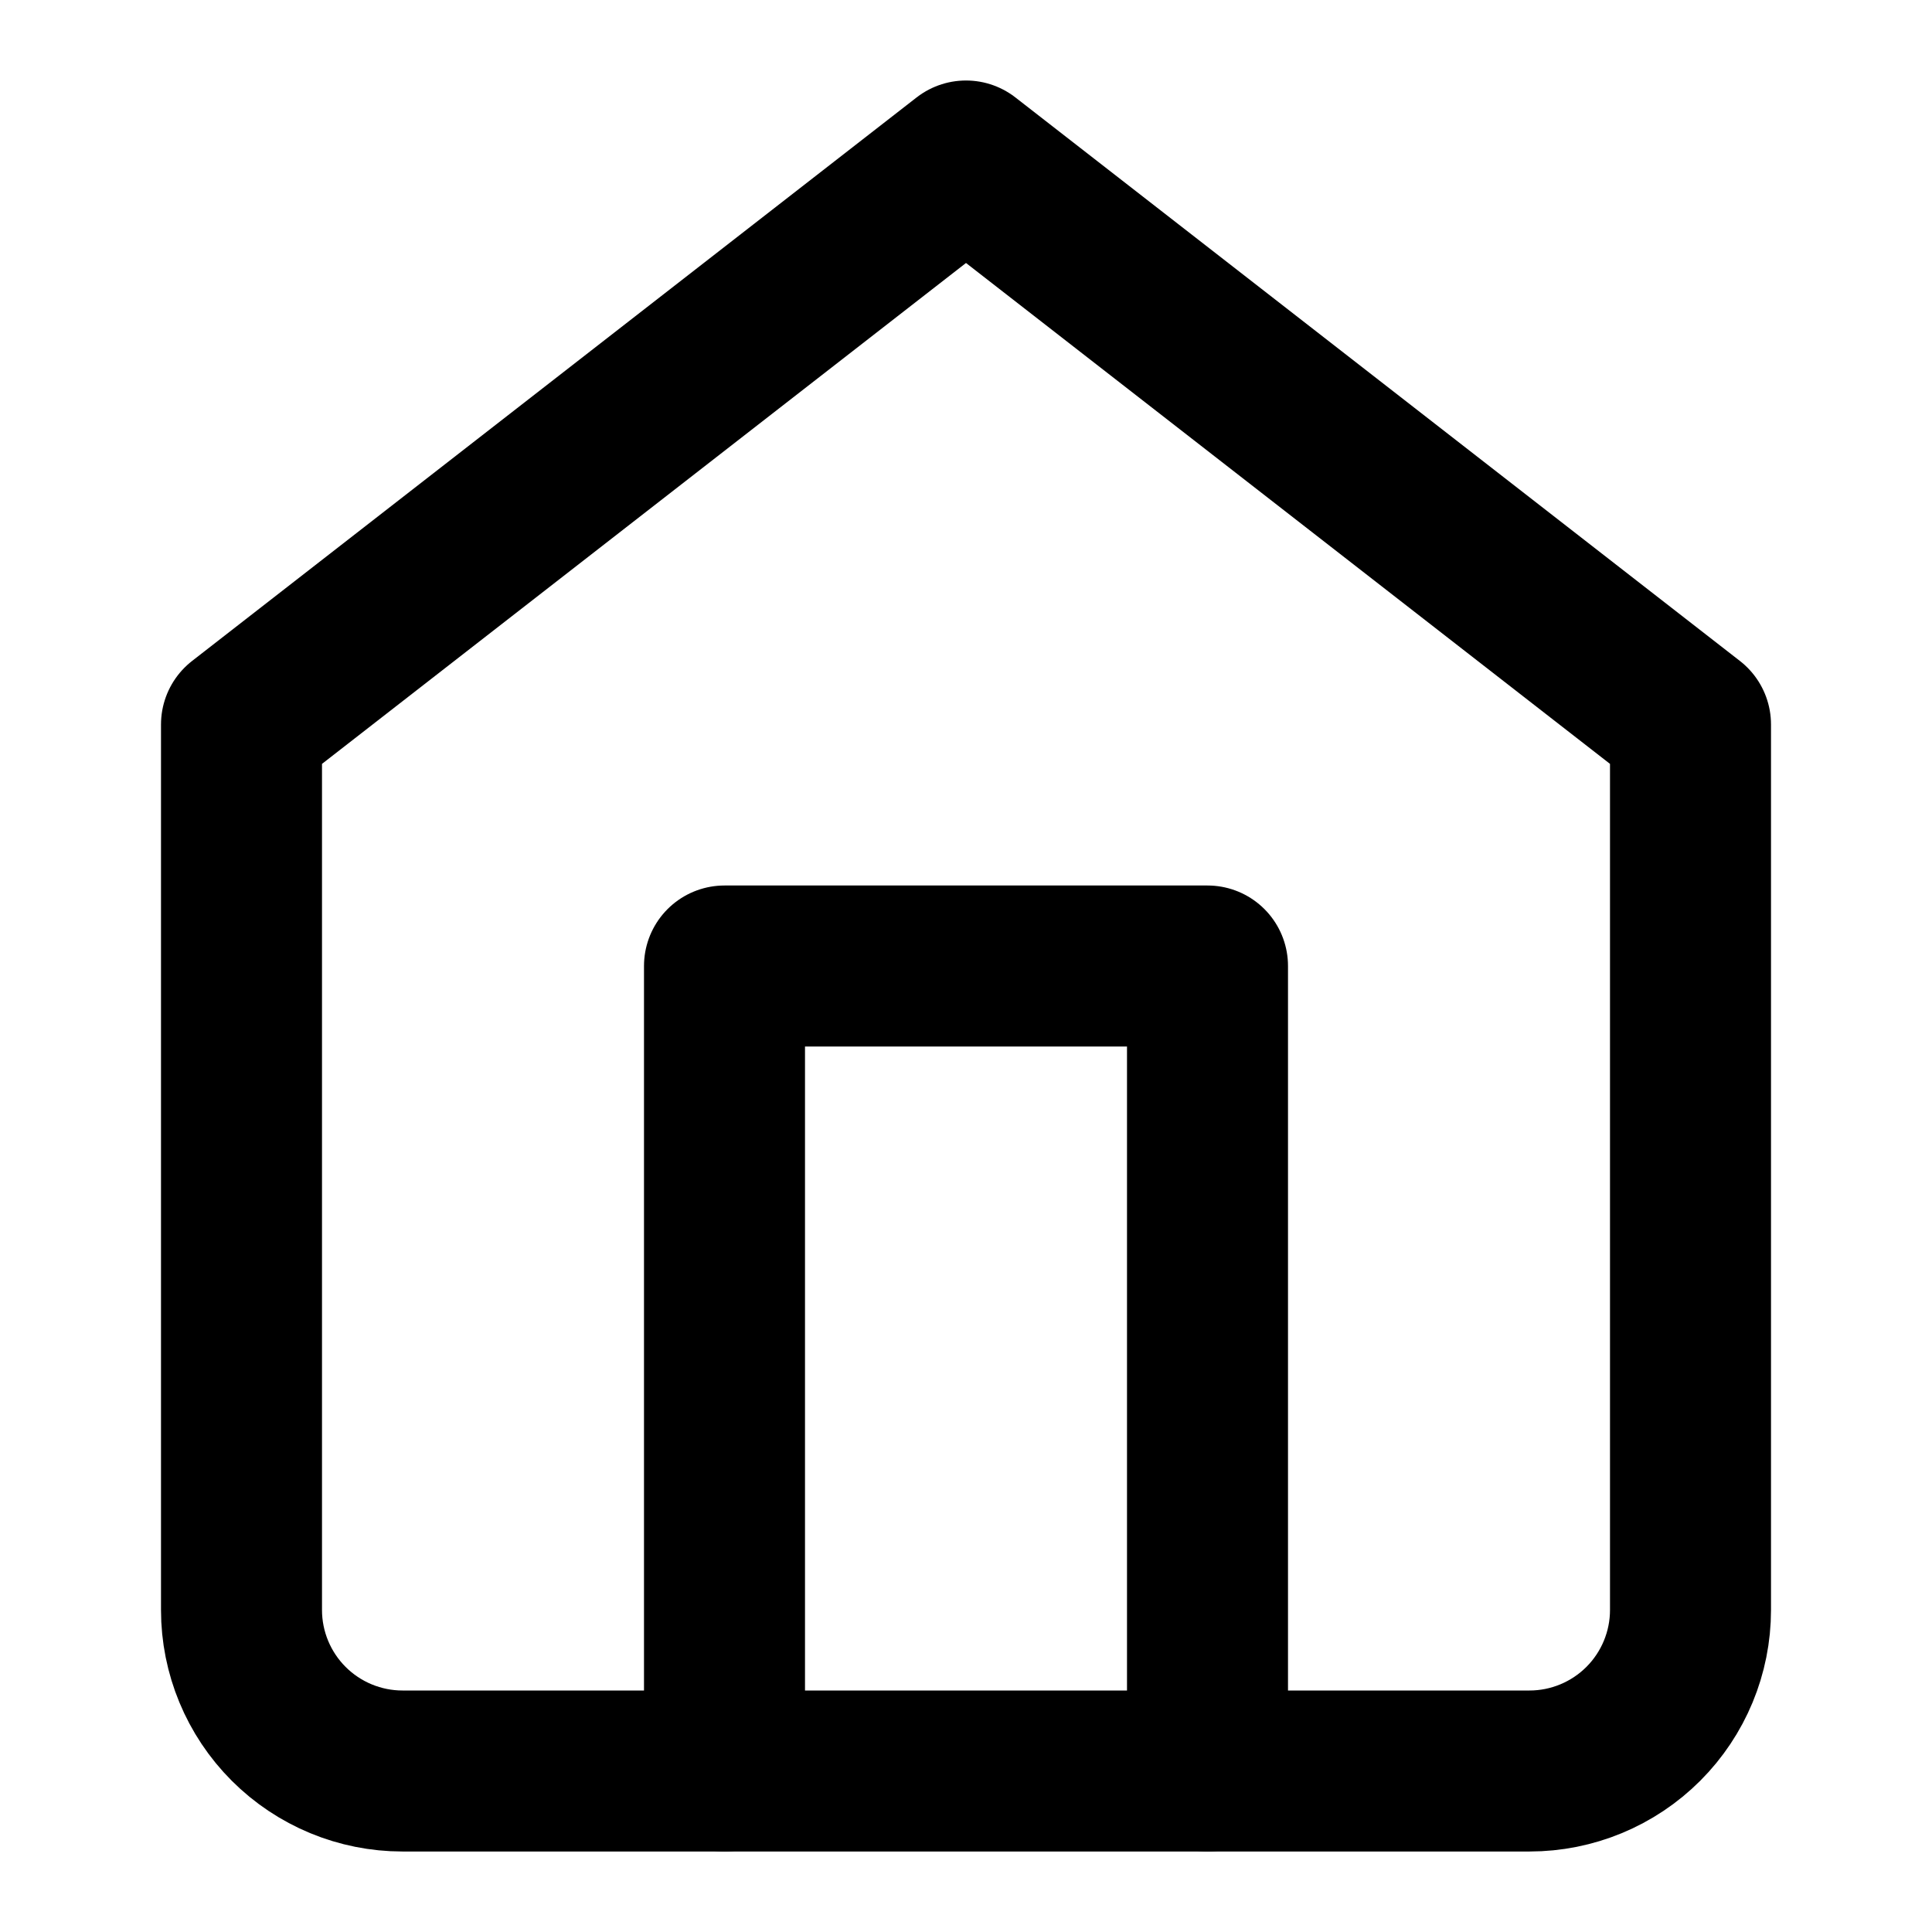
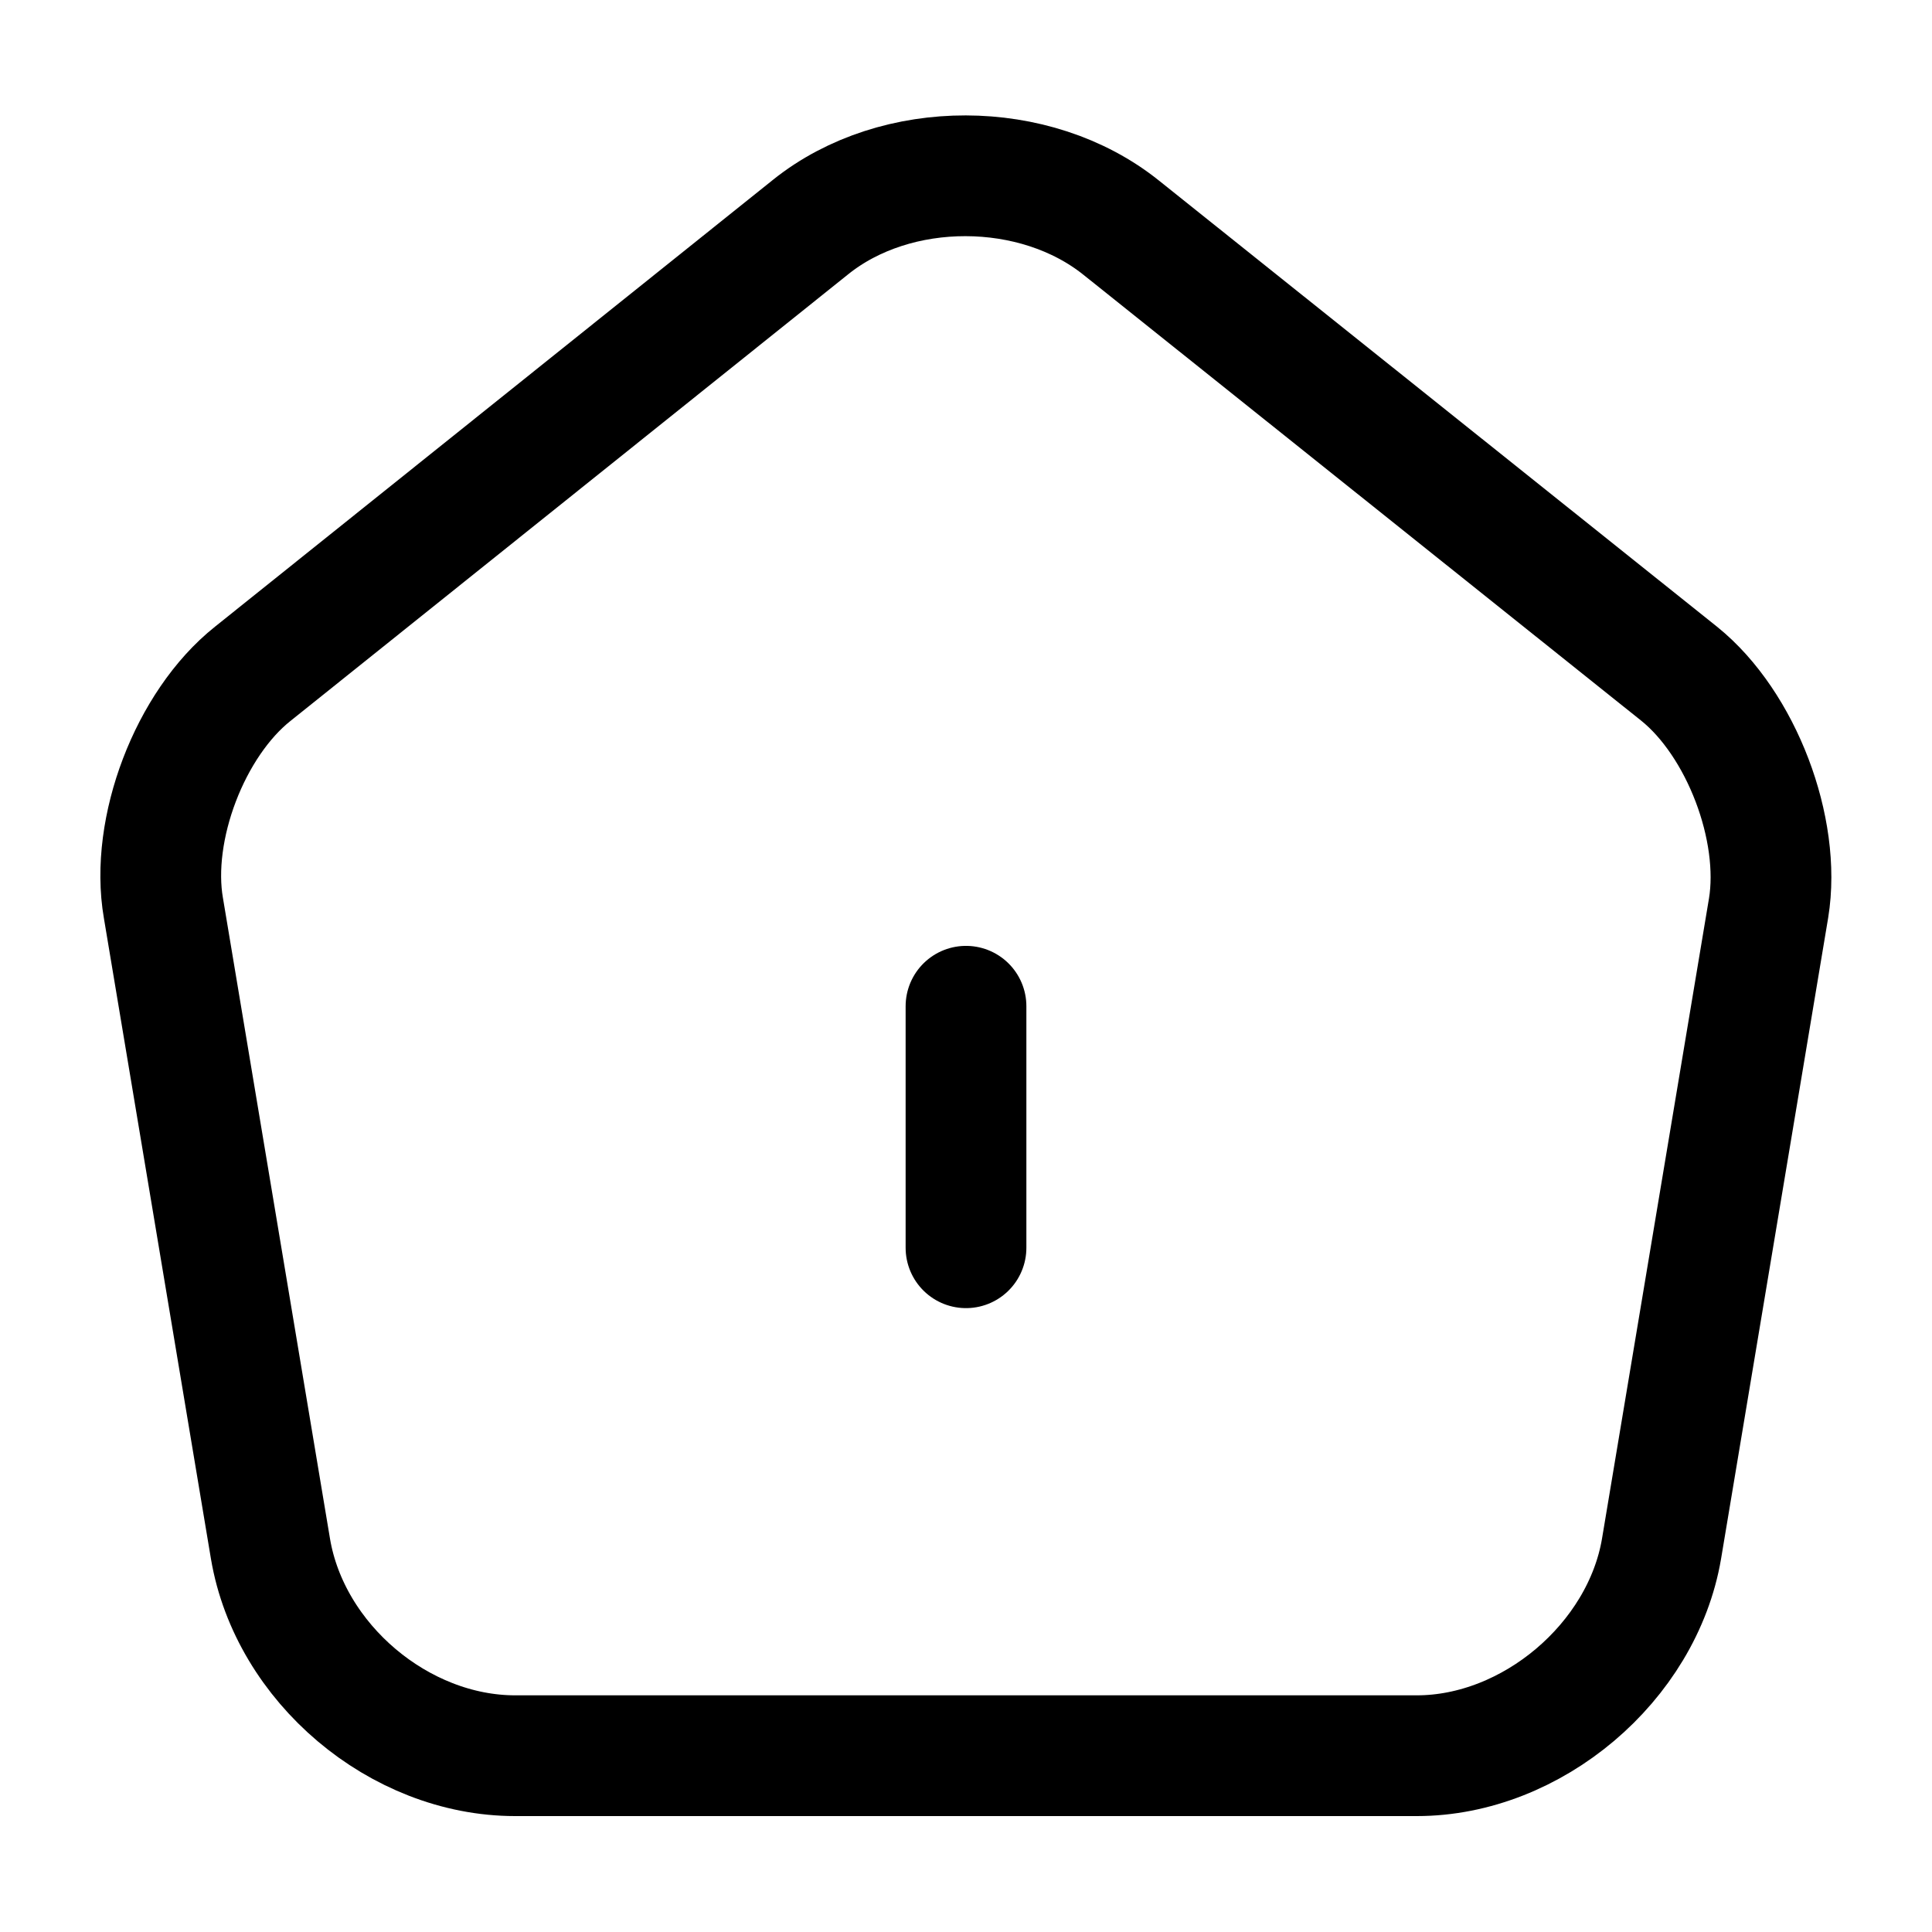
- <svg xmlns="http://www.w3.org/2000/svg" width="24px" height="24px" viewBox="0 0 24 24" fill="none">
-   <path d="M3 9L12 2L21 9V20C21 20.53 20.789 21.039 20.414 21.414C20.039 21.789 19.53 22 19 22H5C4.47 22 3.961 21.789 3.586 21.414C3.211 21.039 3 20.53 3 20V9Z" stroke="currentColor" stroke-width="2" stroke-linecap="round" stroke-linejoin="round" />
-   <path d="M9 22V12H15V22" stroke="currentColor" stroke-width="2" stroke-linecap="round" stroke-linejoin="round" />
+ <svg xmlns="http://www.w3.org/2000/svg" width="24" height="24" viewBox="0 0 24 24" fill="none">
+   <path d="M10.07 2.82L3.14 8.37C2.36 8.99 1.86 10.3 2.03 11.28L3.36 19.24C3.6 20.66 4.96 21.81 6.4 21.81H17.6C19.03 21.81 20.4 20.65 20.64 19.24L21.97 11.28C22.13 10.3 21.63 8.99 20.86 8.37L13.93 2.83C12.86 1.97 11.13 1.97 10.07 2.82Z" stroke="currentColor" stroke-width="1.5" stroke-linecap="round" stroke-linejoin="round" />
+   <path d="M12 15.5V12.5" stroke="currentColor" stroke-width="1.5" stroke-linecap="round" stroke-linejoin="round" />
</svg>
